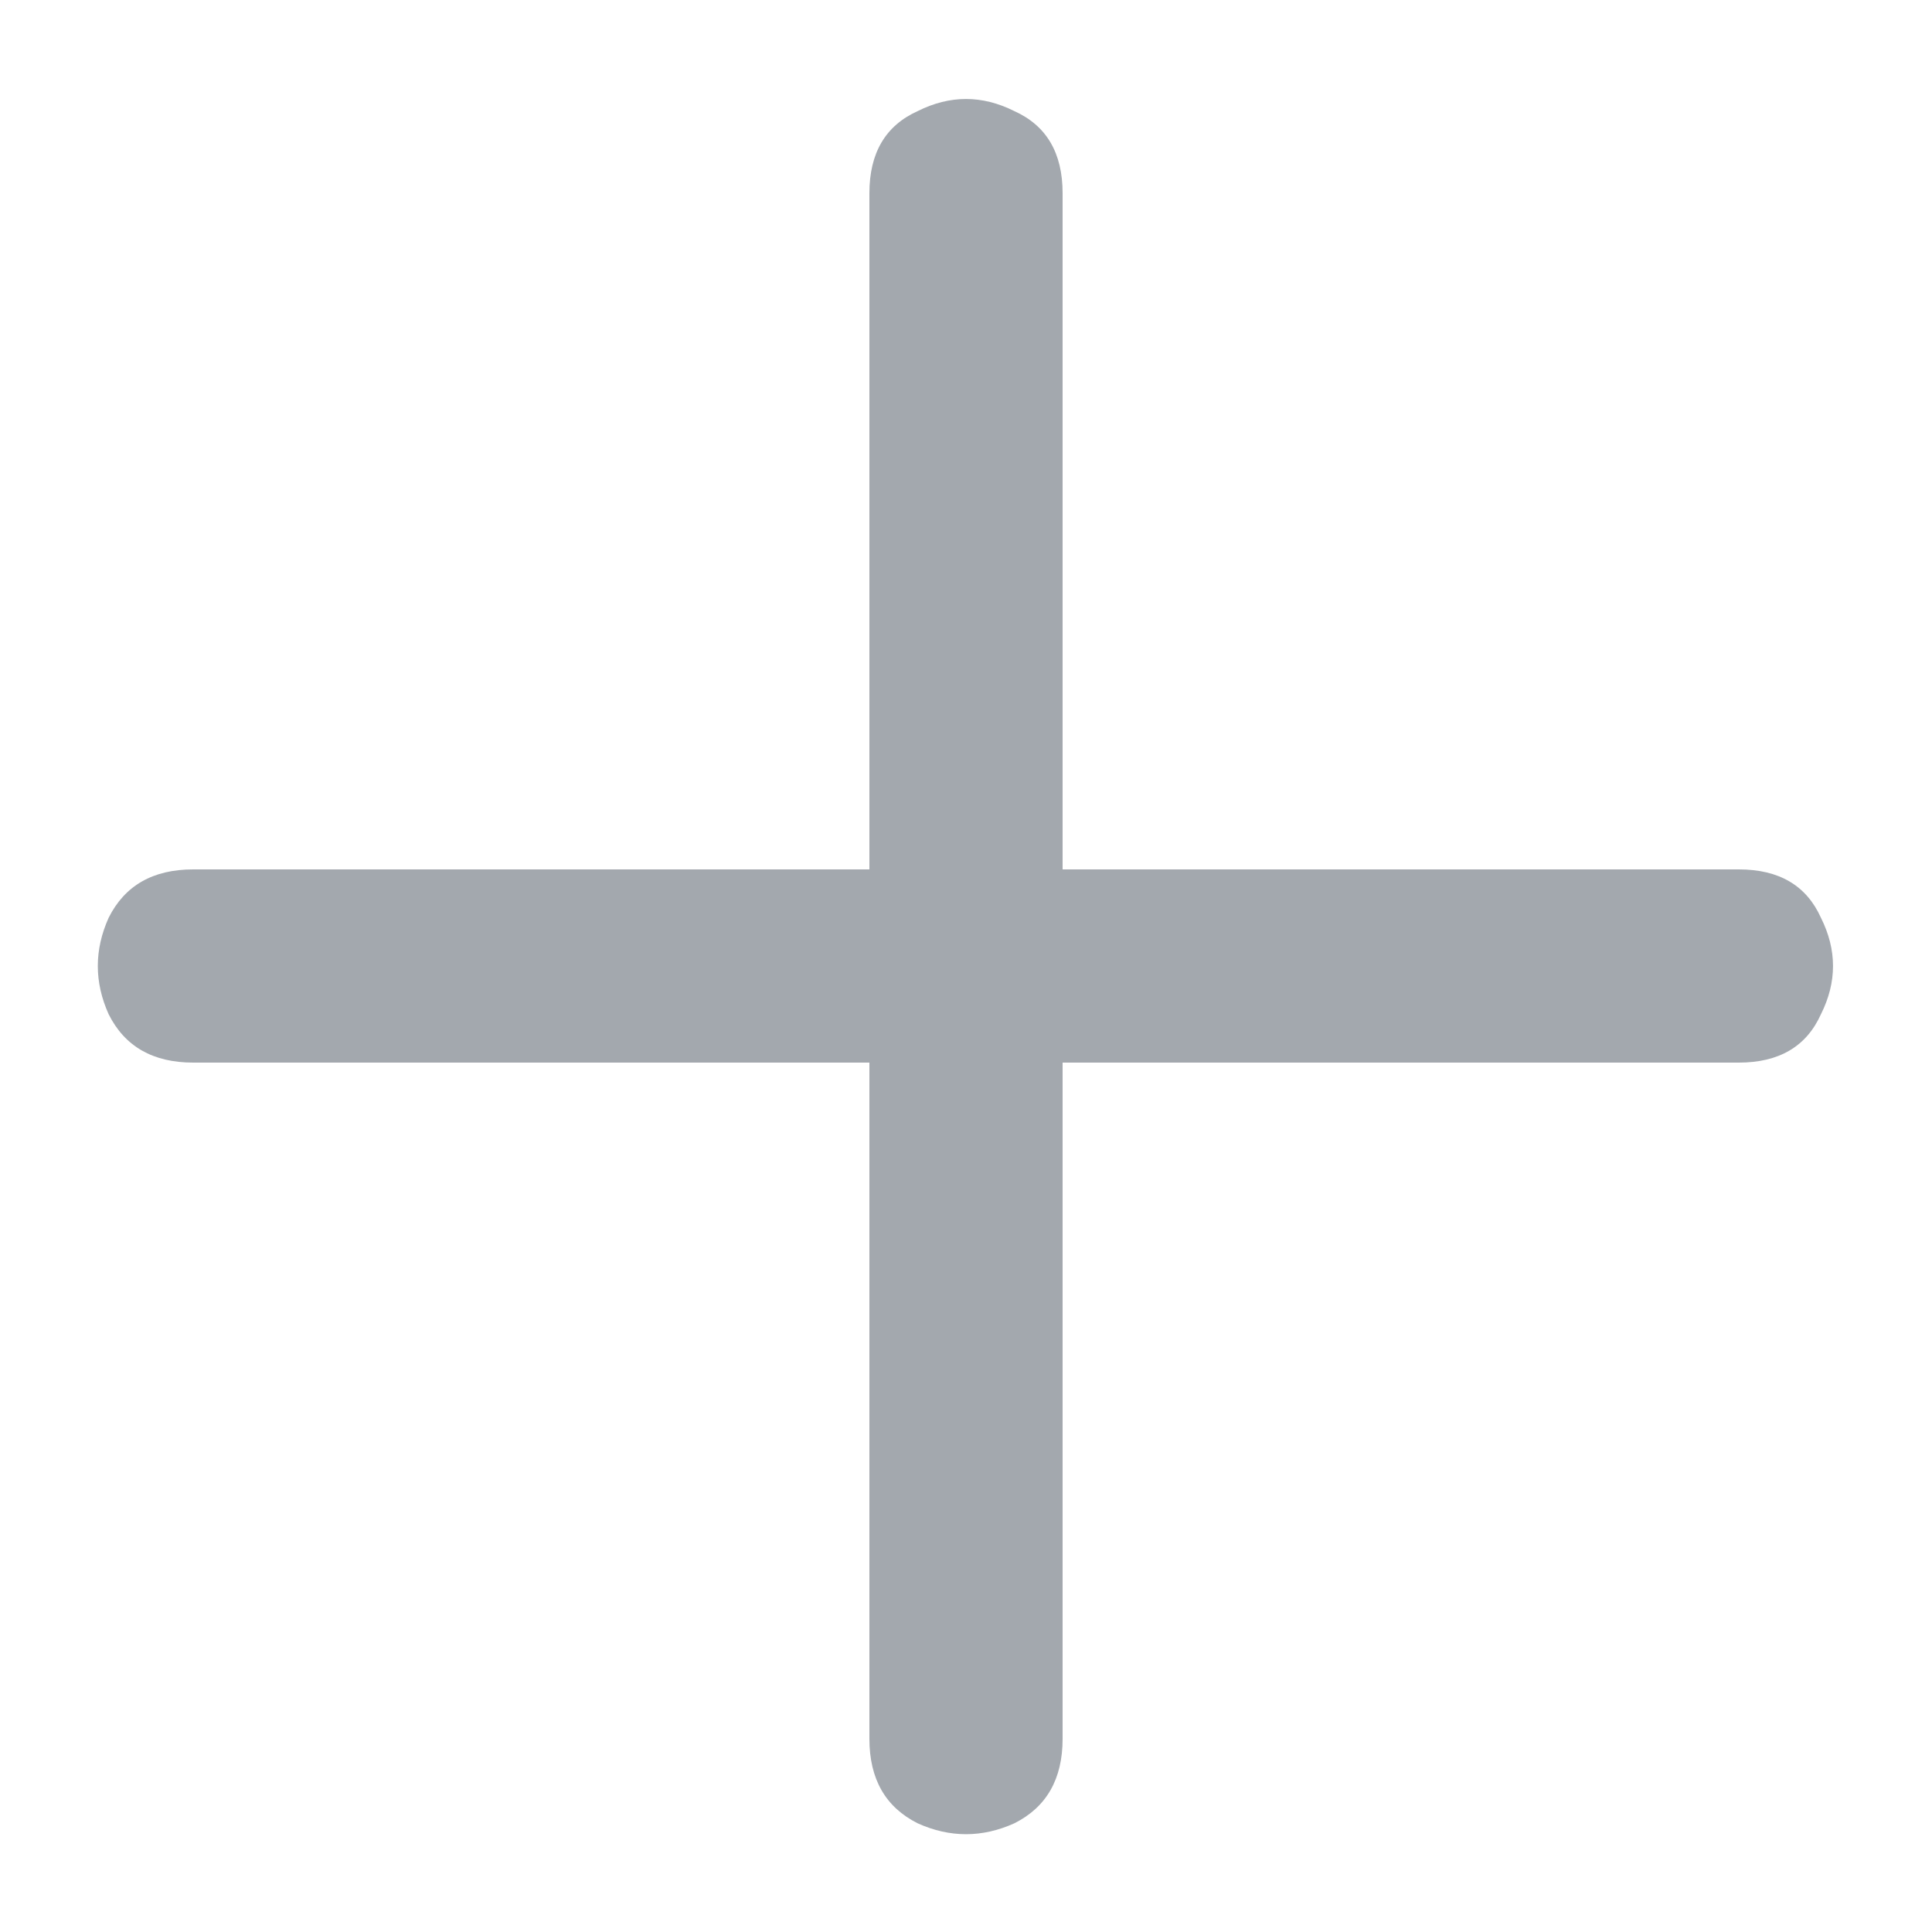
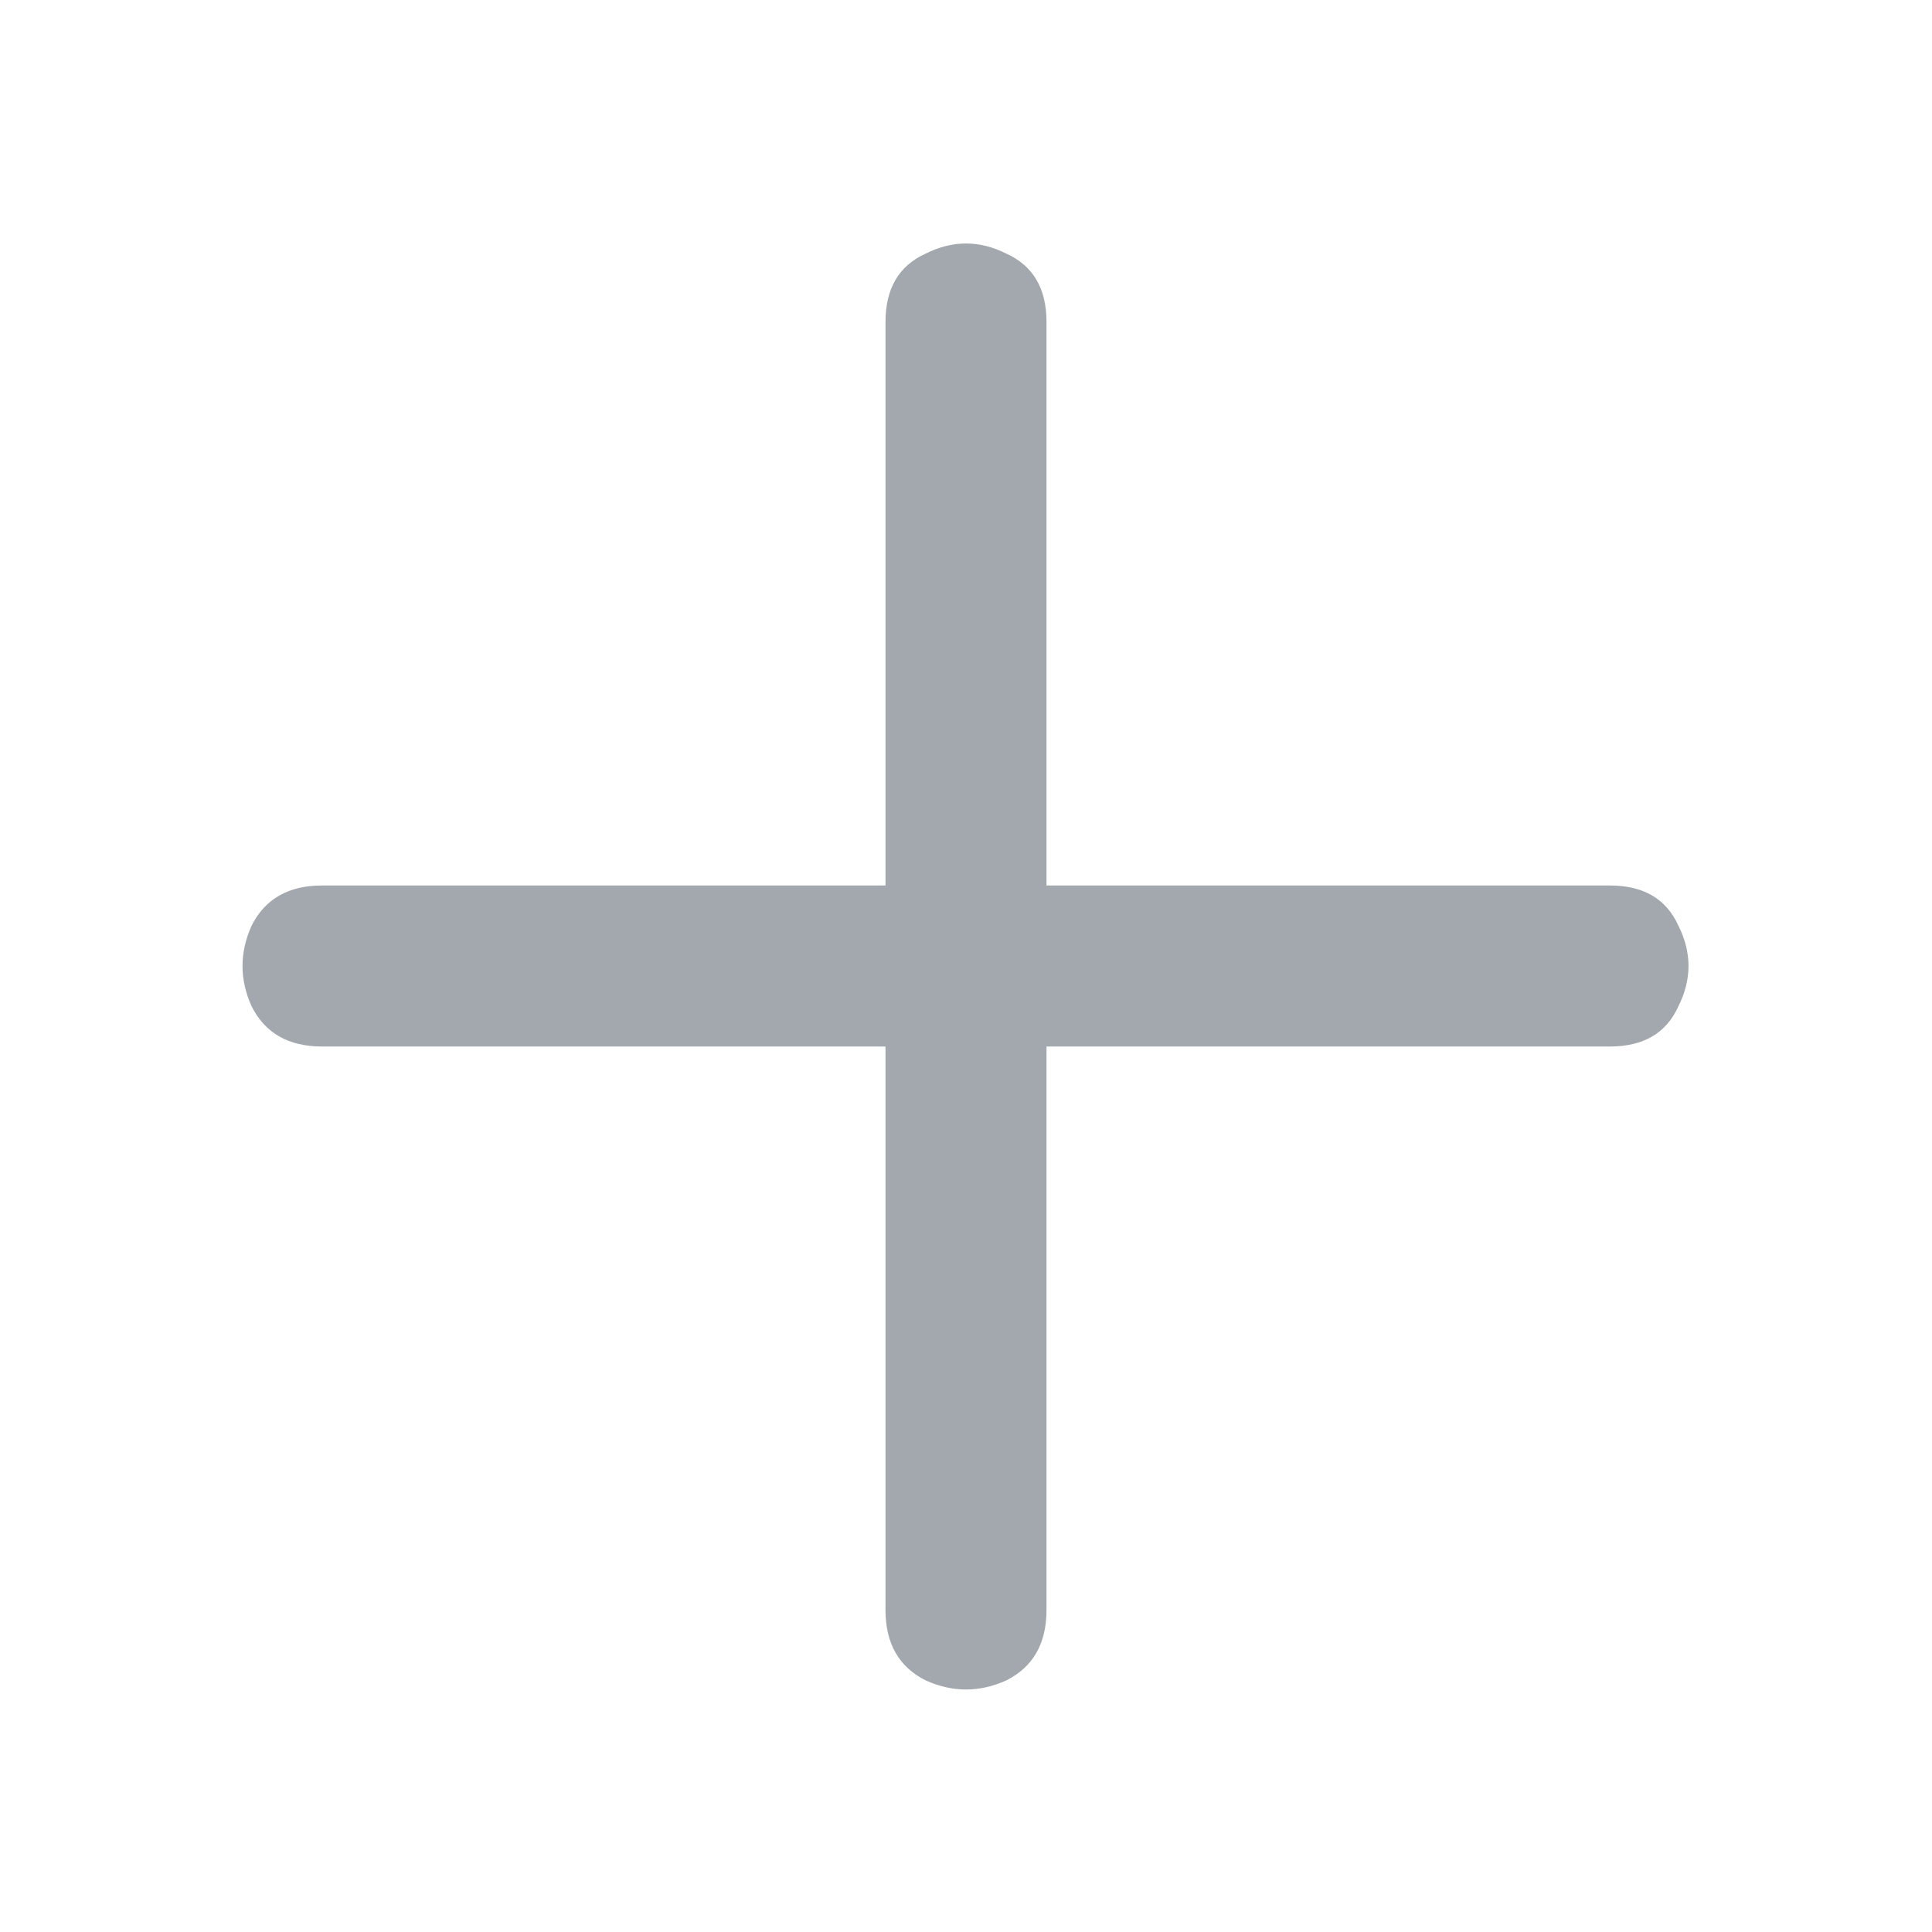
- <svg xmlns="http://www.w3.org/2000/svg" width="20" height="20" viewBox="0 0 20 20" fill="none">
-   <path d="M2 11C1.583 11 1.292 10.833 1.125 10.5C0.975 10.167 0.975 9.833 1.125 9.5C1.292 9.167 1.583 9 2 9H18C18.417 9 18.7 9.167 18.85 9.5C19.017 9.833 19.017 10.167 18.85 10.5C18.7 10.833 18.417 11 18 11H2ZM9 2C9 1.583 9.167 1.3 9.5 1.15C9.833 0.983 10.167 0.983 10.5 1.15C10.833 1.3 11 1.583 11 2V18C11 18.417 10.833 18.708 10.5 18.875C10.167 19.025 9.833 19.025 9.5 18.875C9.167 18.708 9 18.417 9 18V2Z" fill="#A3A8AE" />
+ <svg xmlns="http://www.w3.org/2000/svg" width="24" height="24" viewBox="0 0 24 24" fill="none">
+   <path d="M4 13C3.583 13 3.292 12.833 3.125 12.5C2.975 12.167 2.975 11.833 3.125 11.5C3.292 11.167 3.583 11 4 11H20C20.417 11 20.7 11.167 20.85 11.5C21.017 11.833 21.017 12.167 20.85 12.5C20.7 12.833 20.417 13 20 13H4ZM11 4C11 3.583 11.167 3.3 11.5 3.15C11.833 2.983 12.167 2.983 12.5 3.15C12.833 3.3 13 3.583 13 4V20C13 20.417 12.833 20.708 12.5 20.875C12.167 21.025 11.833 21.025 11.5 20.875C11.167 20.708 11 20.417 11 20V4Z" fill="#A3A8AE" />
</svg>
